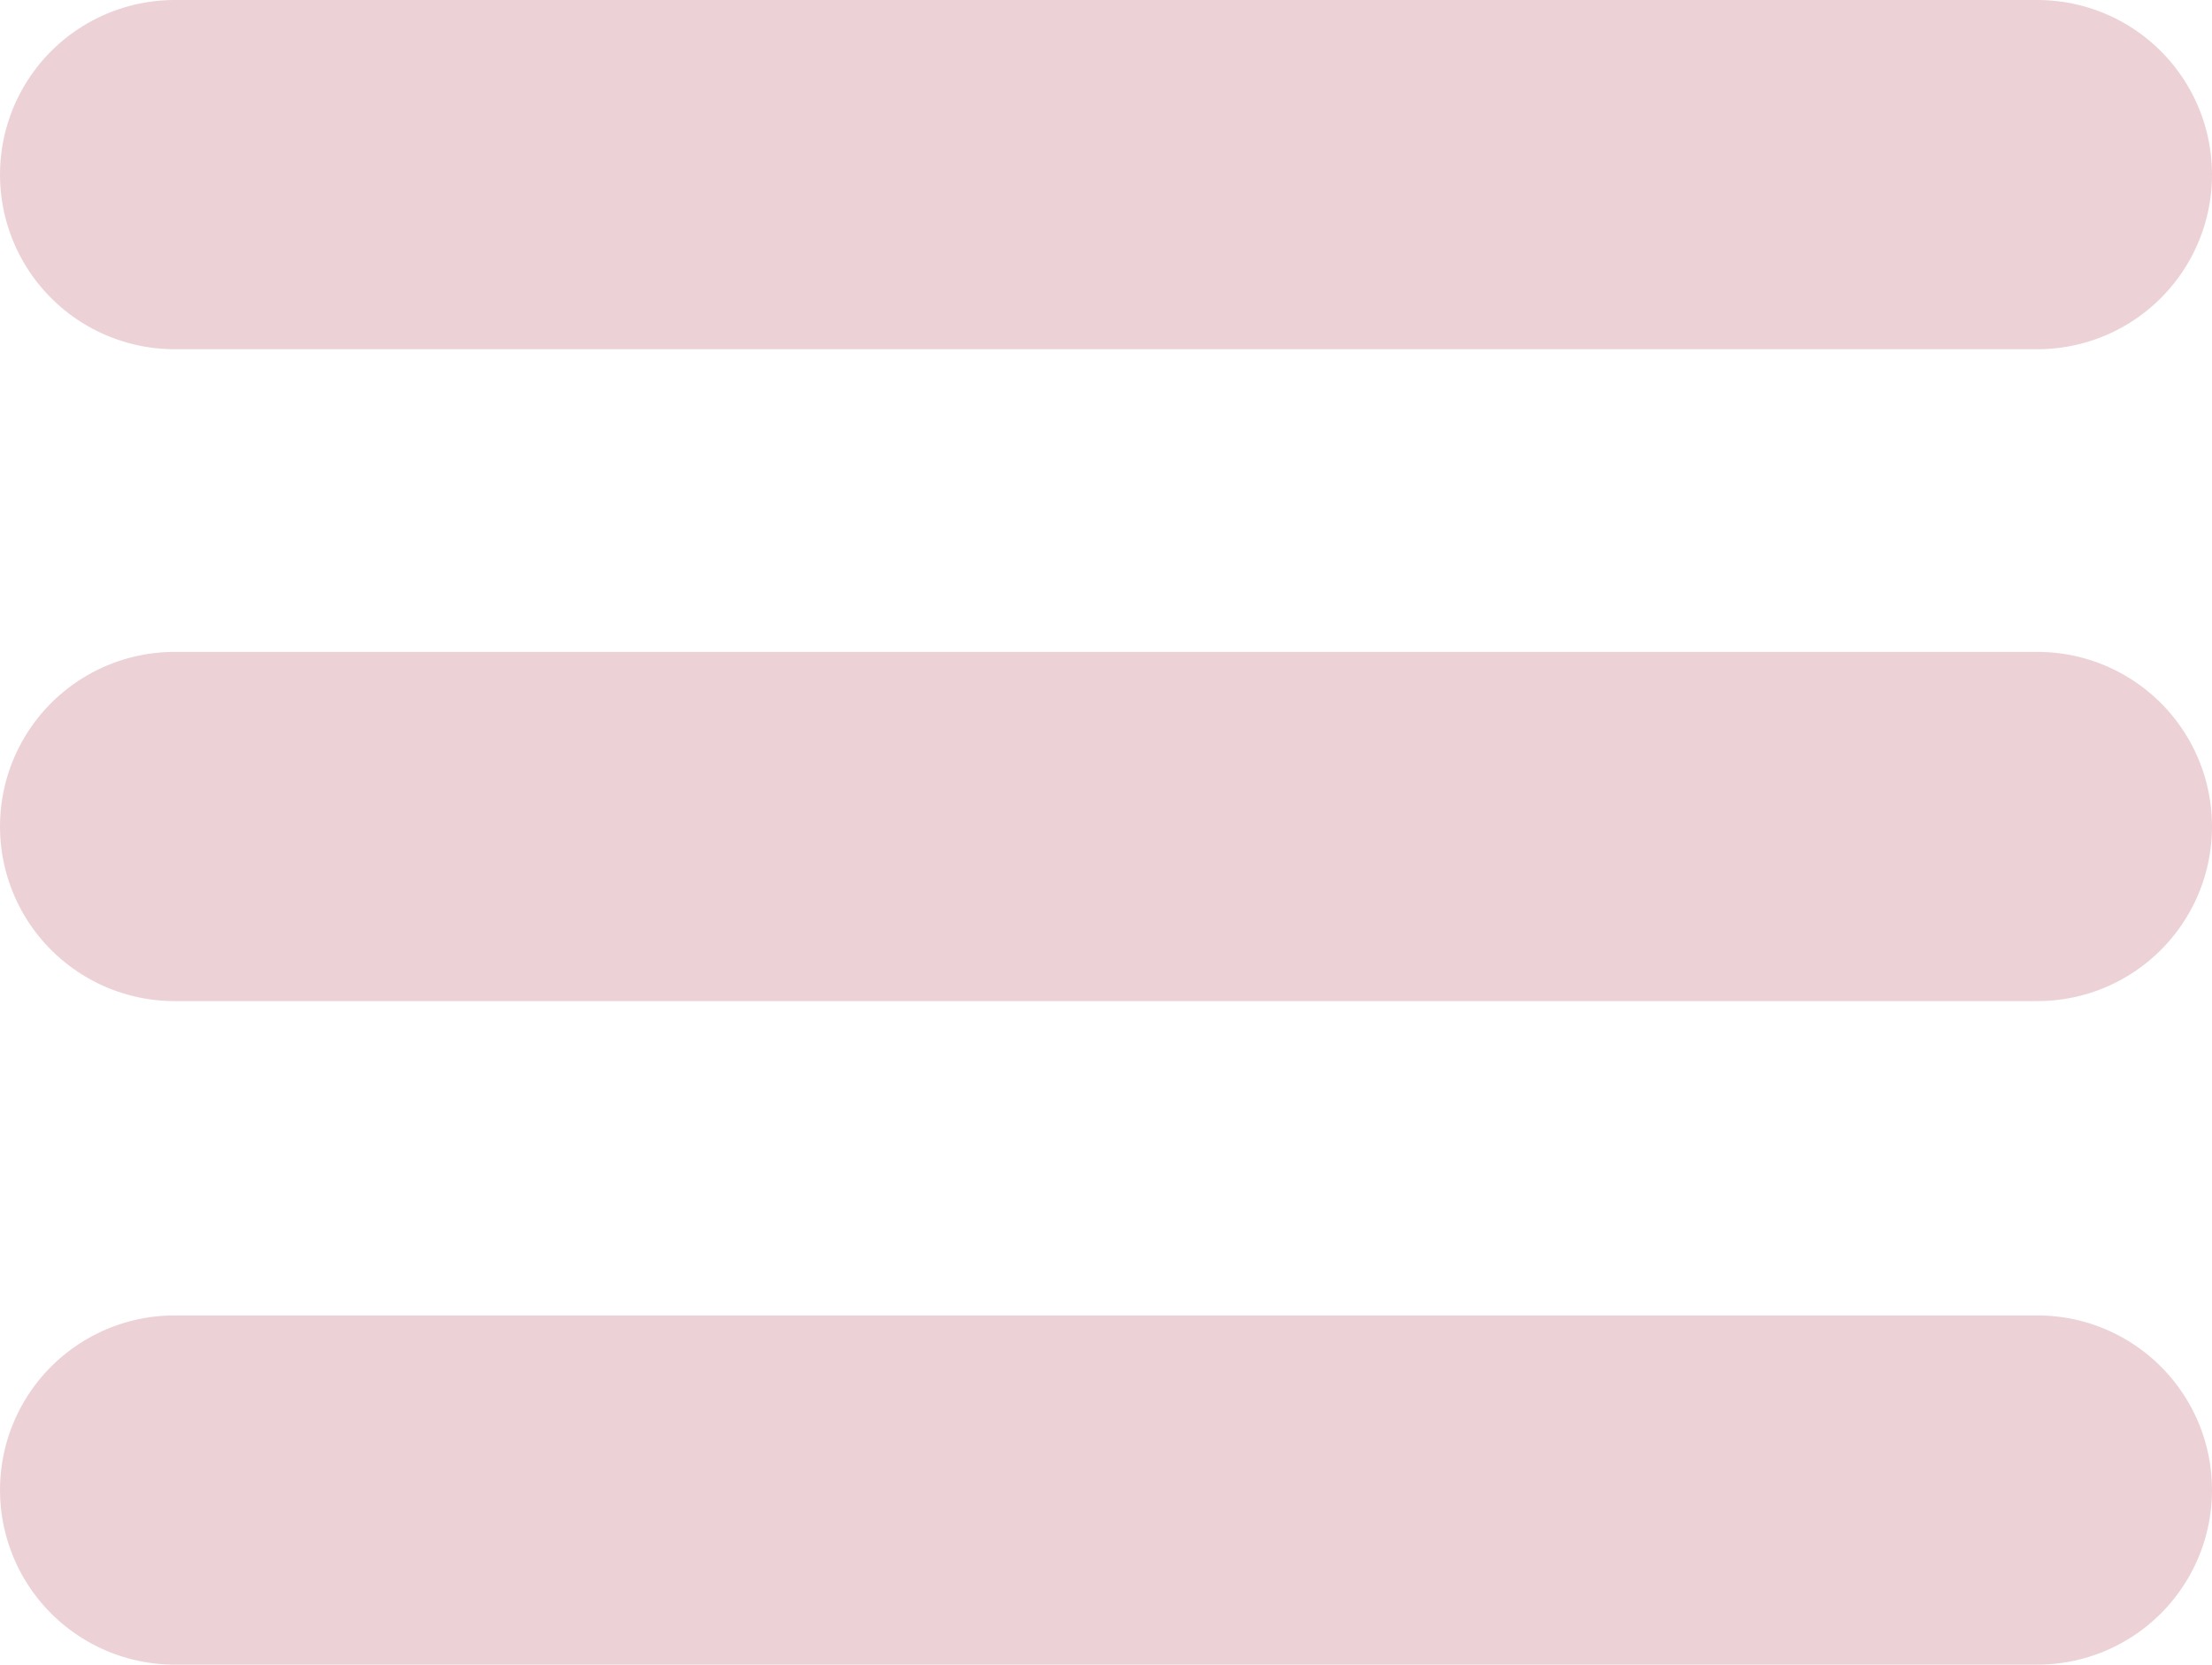
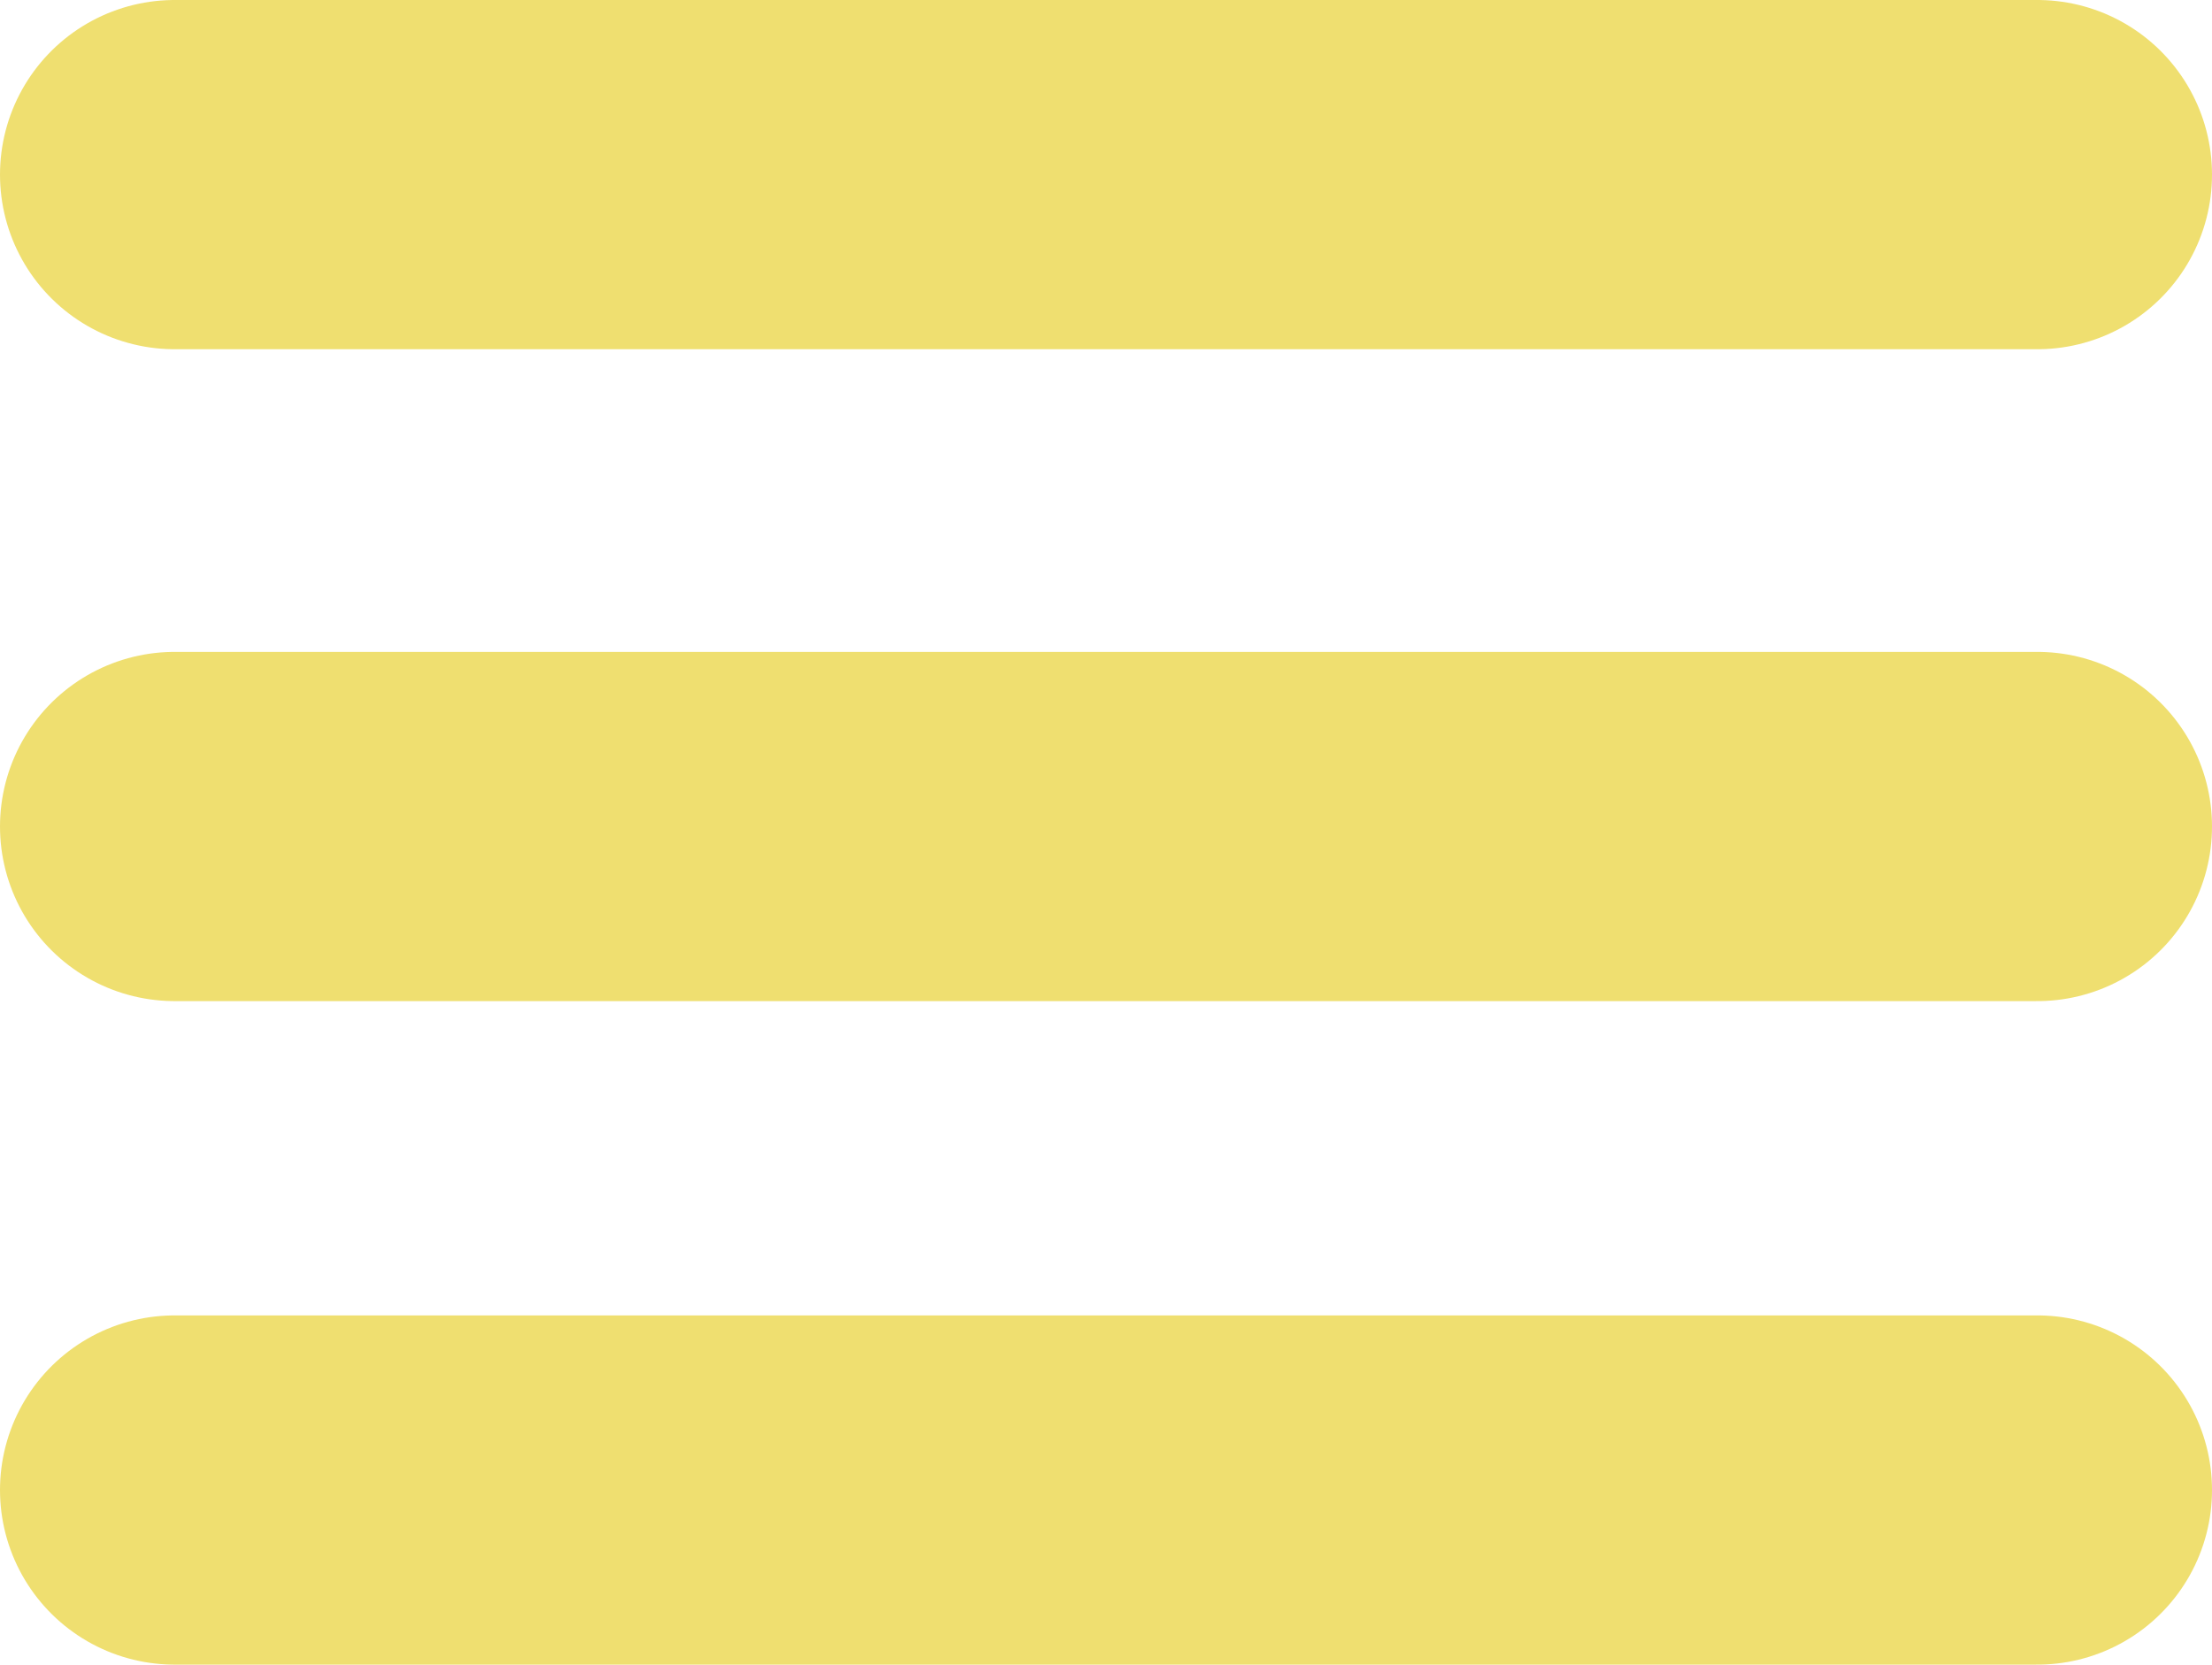
- <svg xmlns="http://www.w3.org/2000/svg" id="Calque_1" data-name="Calque 1" viewBox="0 0 190 143">
-   <defs>
-     <style>.cls-1{fill:none;stroke:#ecd2d6;stroke-linecap:round;stroke-miterlimit:10;stroke-width:30px;}</style>
-   </defs>
-   <line class="cls-1" x1="15" y1="15" x2="175" y2="15" />
-   <line class="cls-1" x1="15" y1="71" x2="175" y2="71" />
-   <line class="cls-1" x1="15" y1="128" x2="175" y2="128" />
+ <svg xmlns="http://www.w3.org/2000/svg" version="1.1" id="Calque_1" x="0px" y="0px" viewBox="0 0 190 143" style="enable-background:new 0 0 190 143;" xml:space="preserve">
+   <style type="text/css">
+ 	.st0{fill:none;stroke:#EFDF70;stroke-width:30;stroke-linecap:round;stroke-miterlimit:10;}
+ </style>
+   <line class="st0" x1="15" y1="15" x2="175" y2="15" />
+   <line class="st0" x1="15" y1="71" x2="175" y2="71" />
+   <line class="st0" x1="15" y1="128" x2="175" y2="128" />
</svg>
